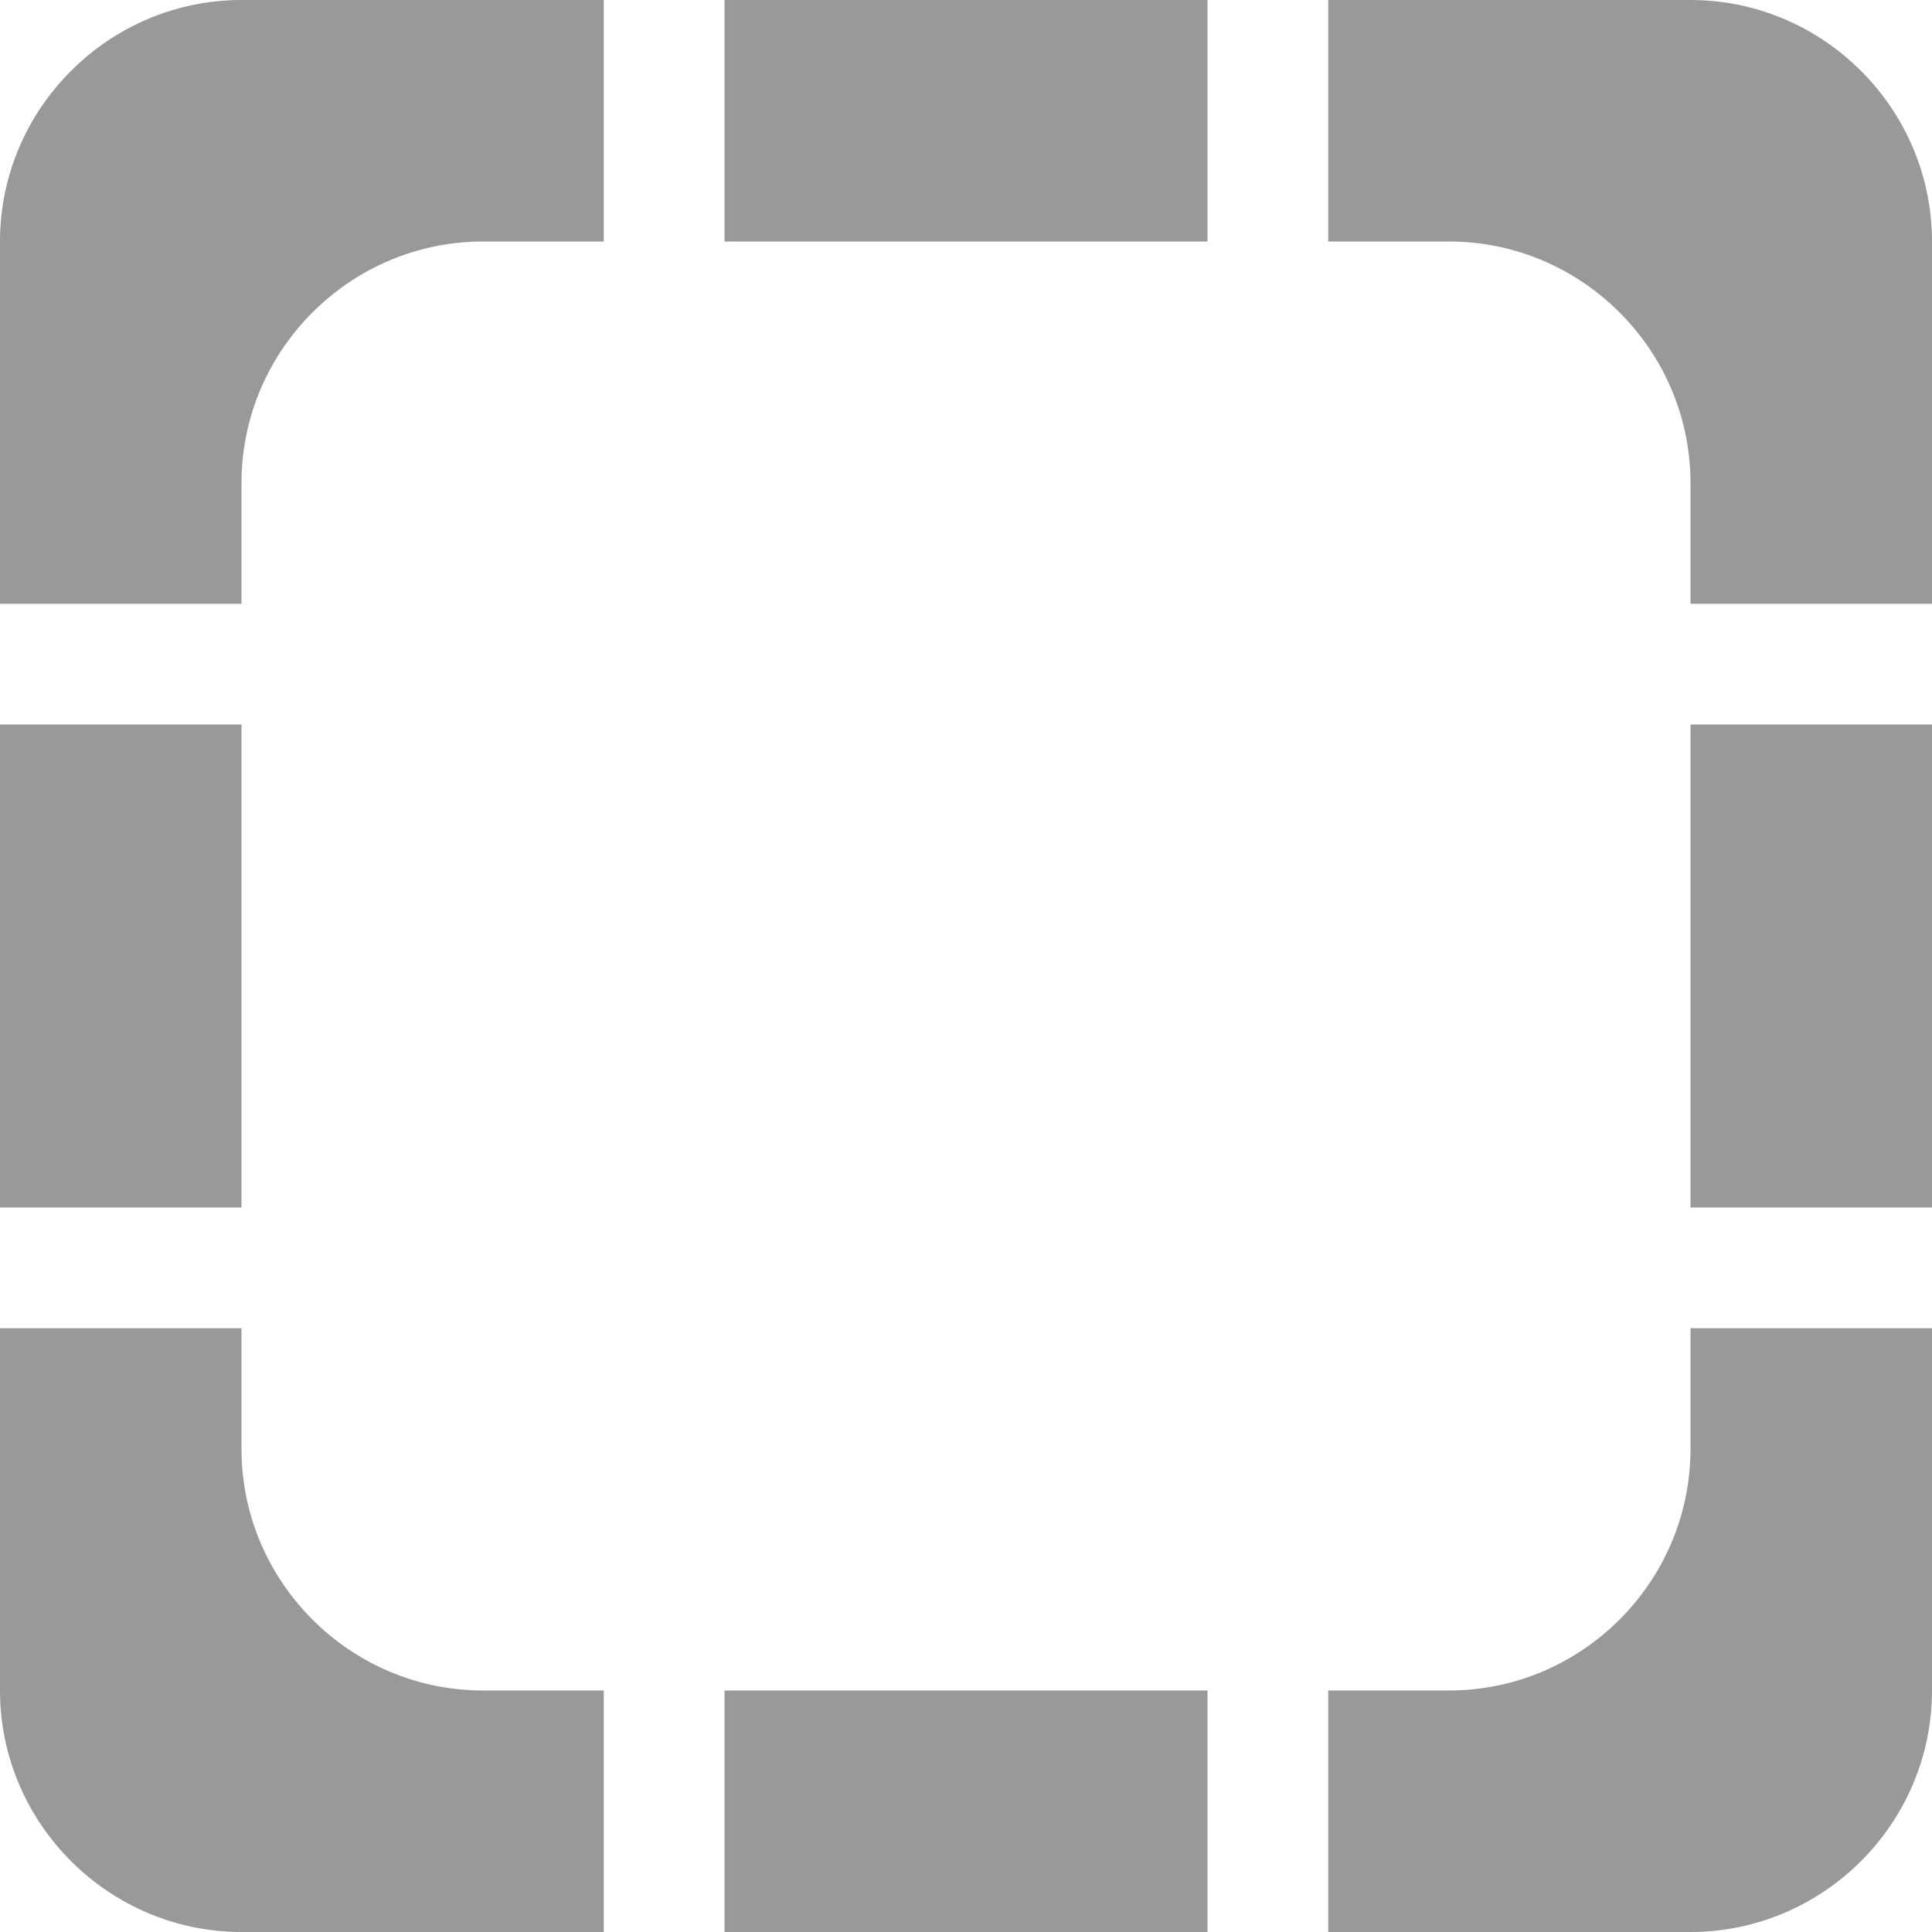
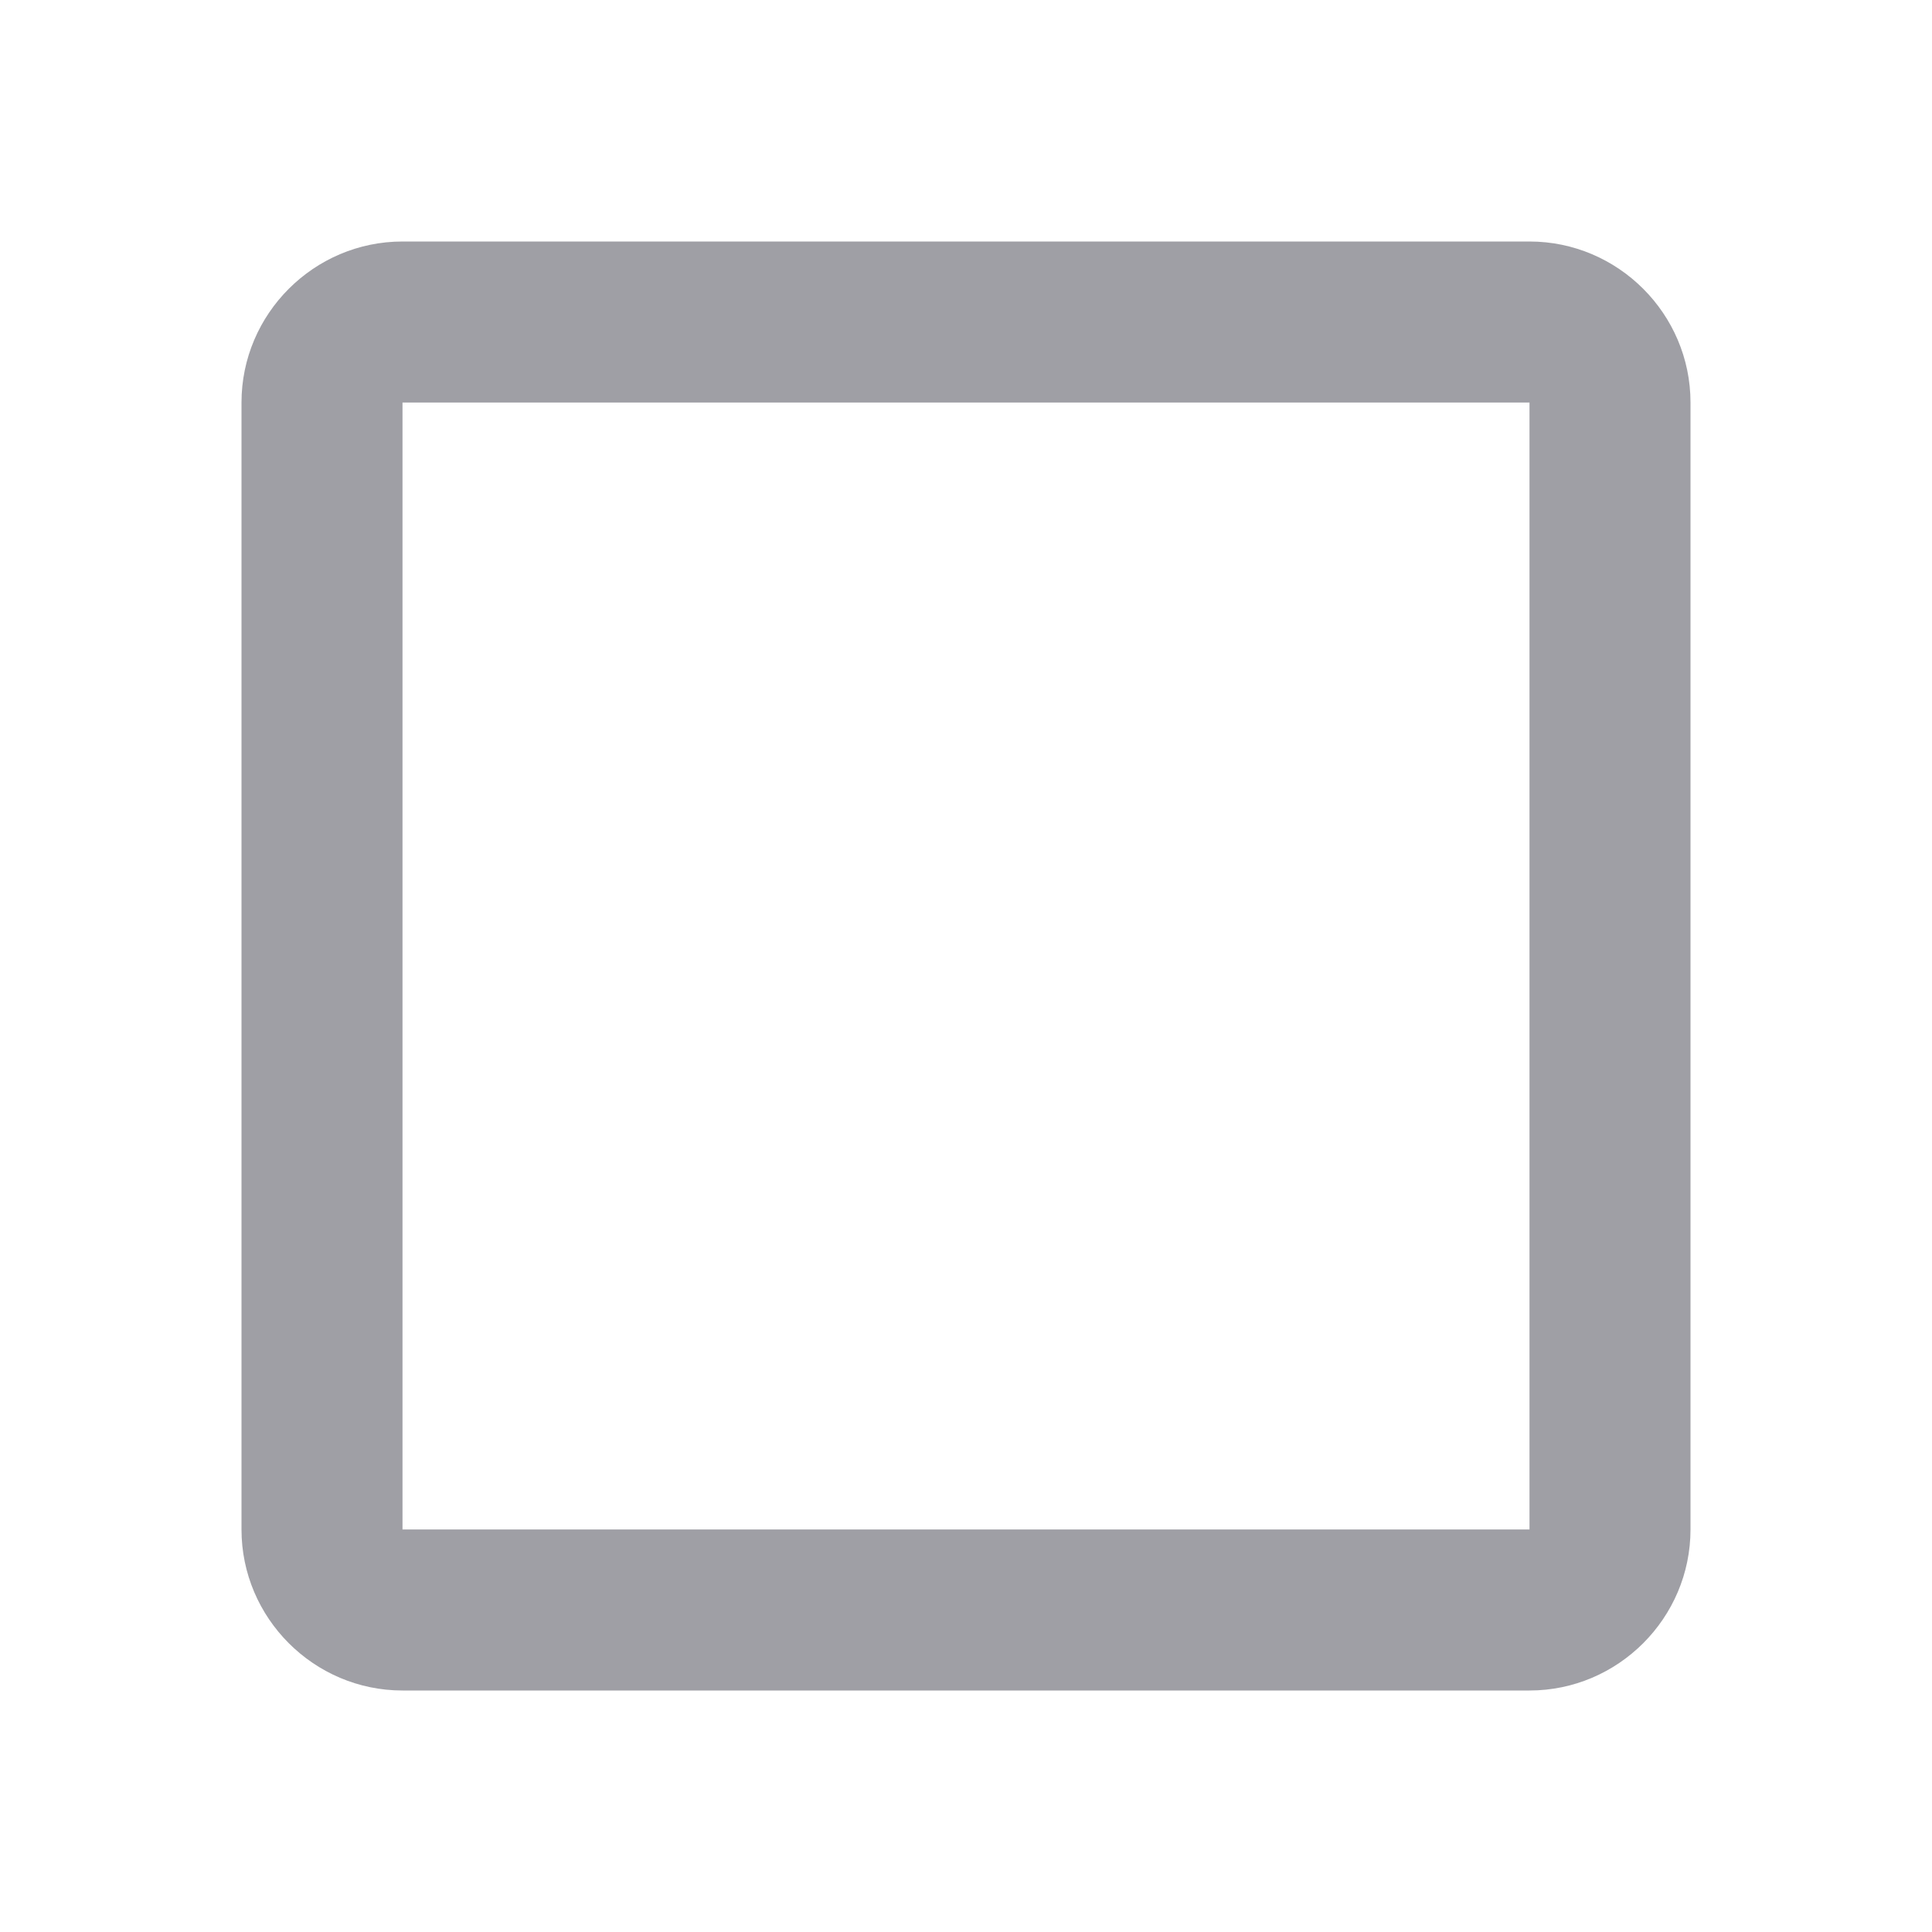
- <svg xmlns="http://www.w3.org/2000/svg" version="1.1" x="0px" y="0px" width="16px" height="16px" viewBox="0 0 16 16" style="overflow:visible;enable-background:new 0 0 16 16;" xml:space="preserve" preserveAspectRatio="xMinYMid meet">
-   <defs>
- </defs>
-   <path style="fill:#999999;" d="M10,0v2H6V0H10z M11,2h1c1.1,0,2,0.9,2,2v1h2V2c0-1.1-0.9-2-2-2h-3V2z M16,6h-2v4h2V6z M14,11v1  c0,1.1-0.9,2-2,2h-1v2h3c1.1,0,2-0.9,2-2v-3H14z M10,16v-2H6v2H10z M5,14H4c-1.1,0-2-0.9-2-2v-1H0v3c0,1.1,0.9,2,2,2h3V14z M0,10h2  V6H0V10z M2,5V4c0-1.1,0.9-2,2-2h1V0H2C0.9,0,0,0.9,0,2v3H2z" />
+ <svg xmlns="http://www.w3.org/2000/svg" version="1.1" id="Layer_1" x="0px" y="0px" width="512px" height="512px" viewBox="0 0 512 512" enable-background="new 0 0 512 512" xml:space="preserve">
+   <defs id="defs10" />
+   <g id="Icon_25_" style="fill:#99999f;fill-opacity:0.941">
+     <g id="g4" style="fill:#99999f;fill-opacity:0.941">
+       <path d="M405.333,106.667v298.666H106.667V106.667H405.333 M405.333,64H106.667C83.198,64,64,83.198,64,106.667v298.666    C64,428.802,83.198,448,106.667,448h298.666C428.802,448,448,428.802,448,405.333V106.667C448,83.198,428.802,64,405.333,64    L405.333,64z" id="path6" style="fill:#99999f;fill-opacity:0.941" />
+     </g>
+   </g>
</svg>
